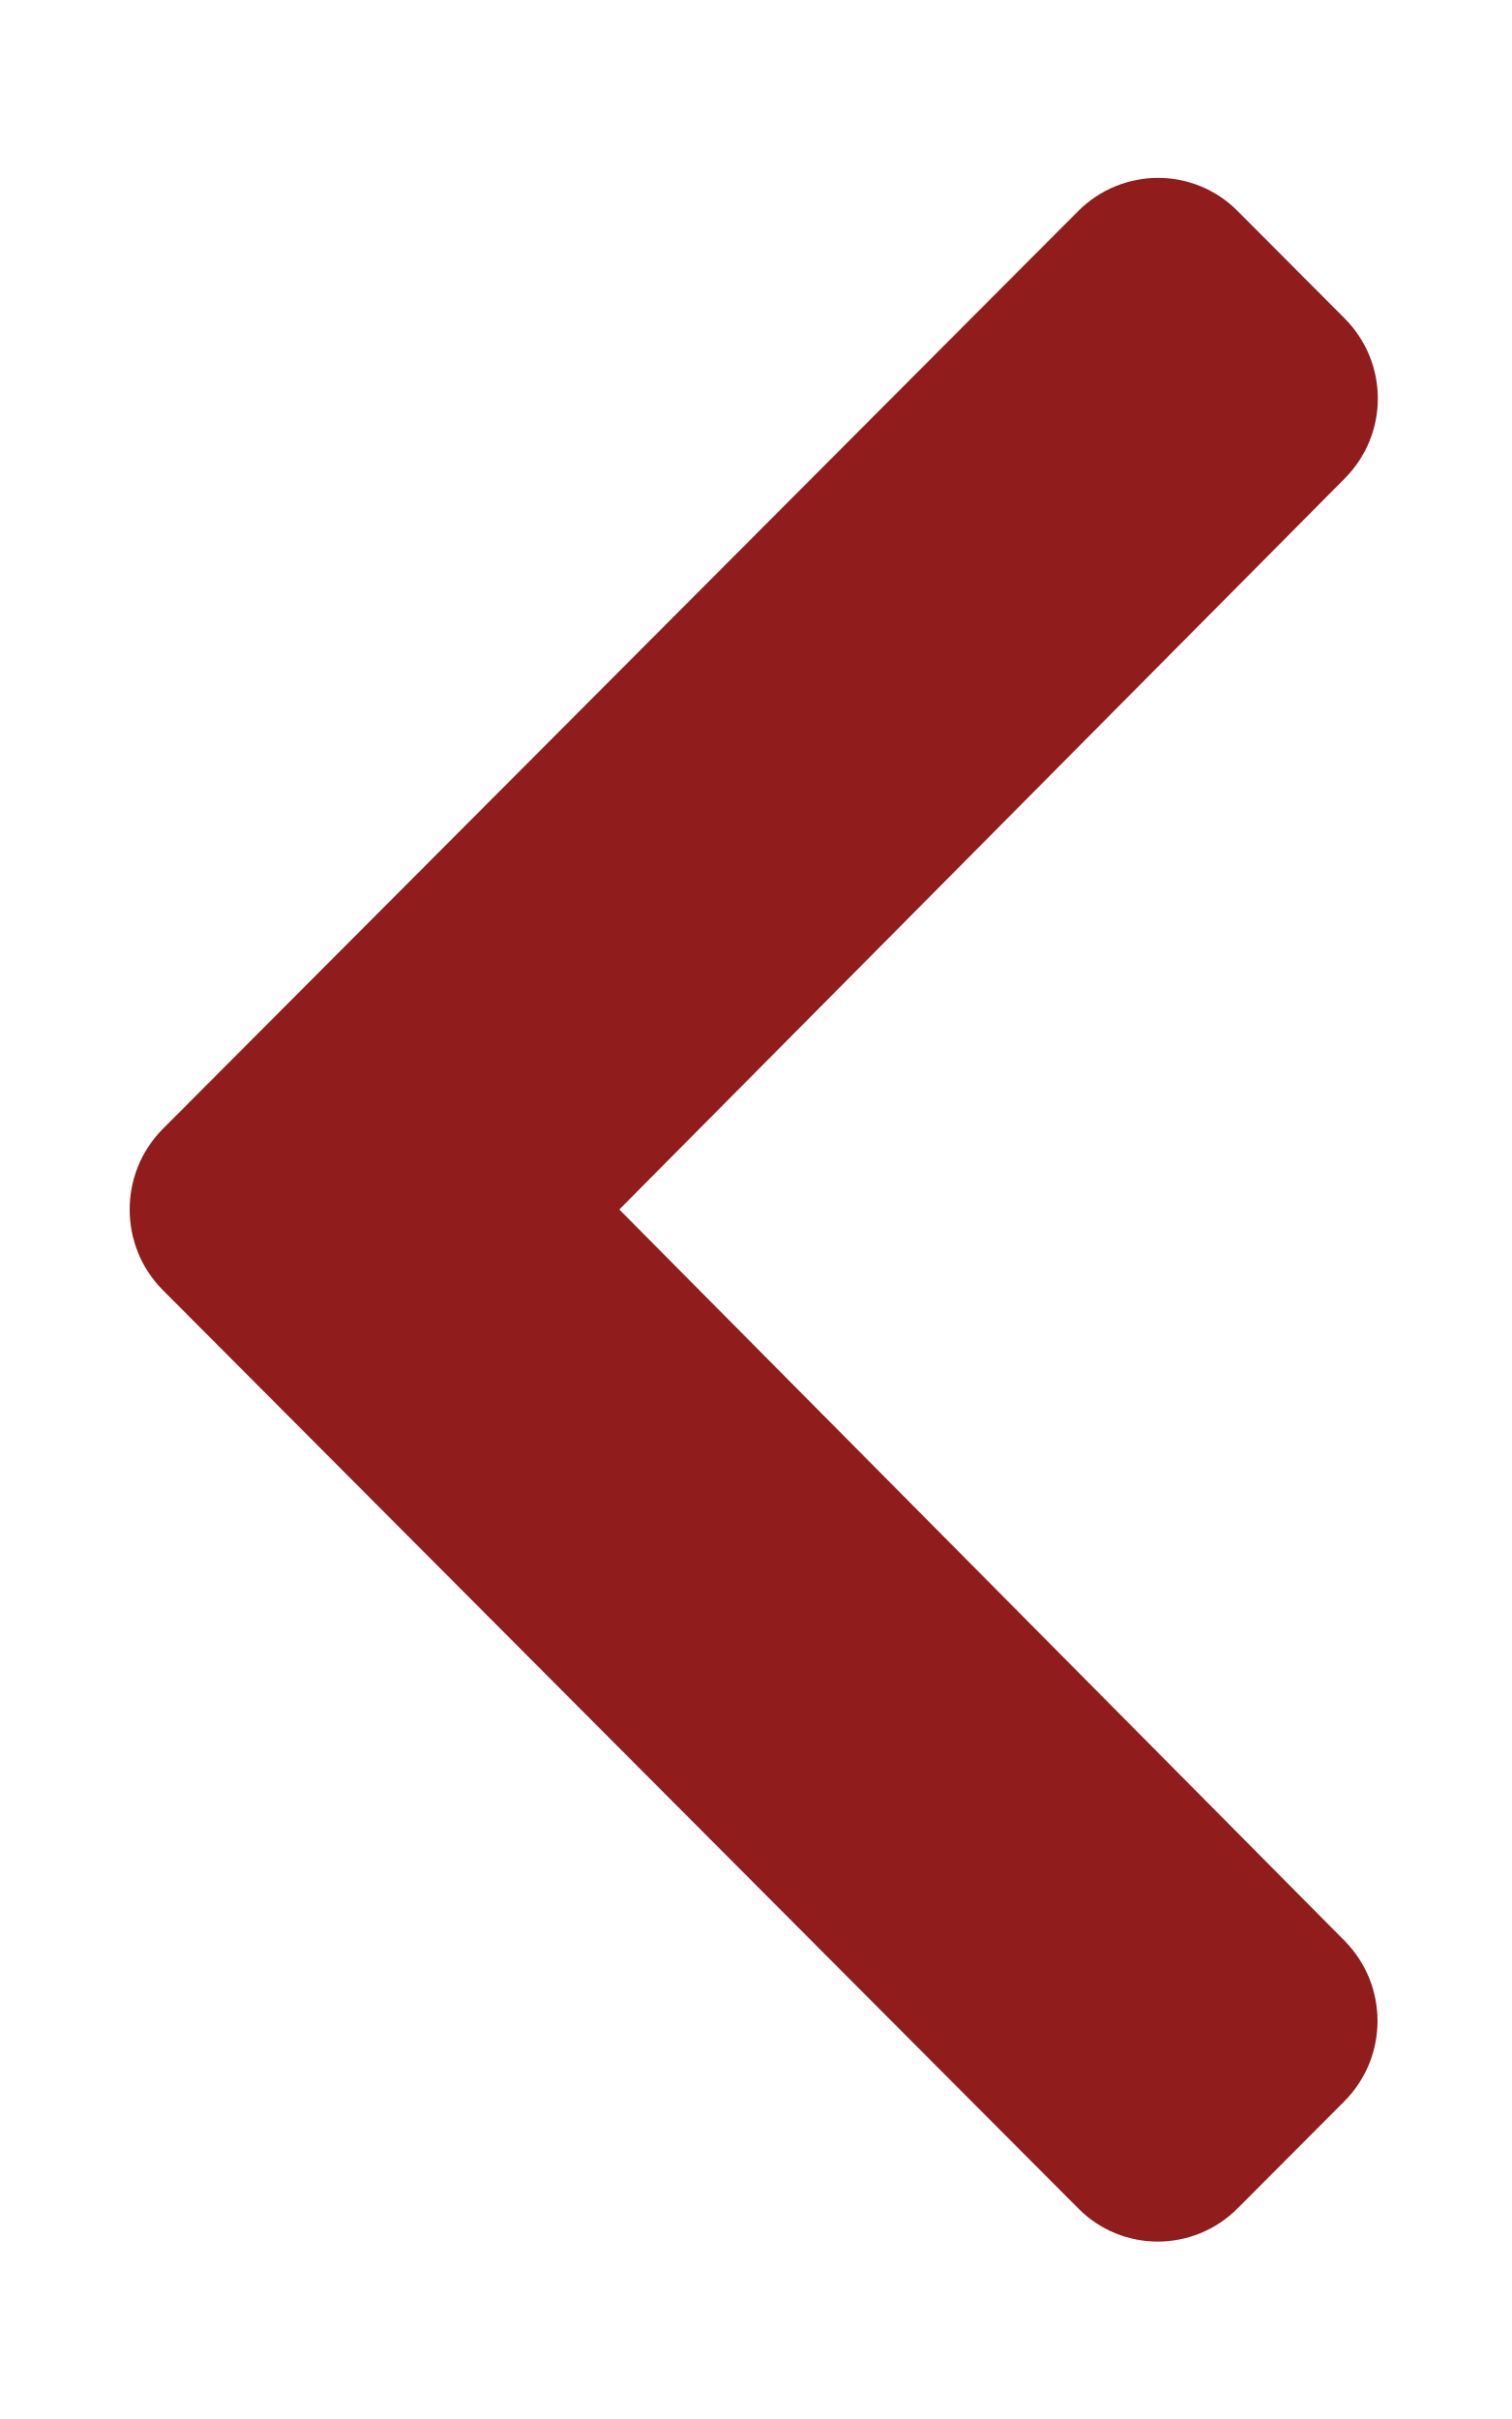
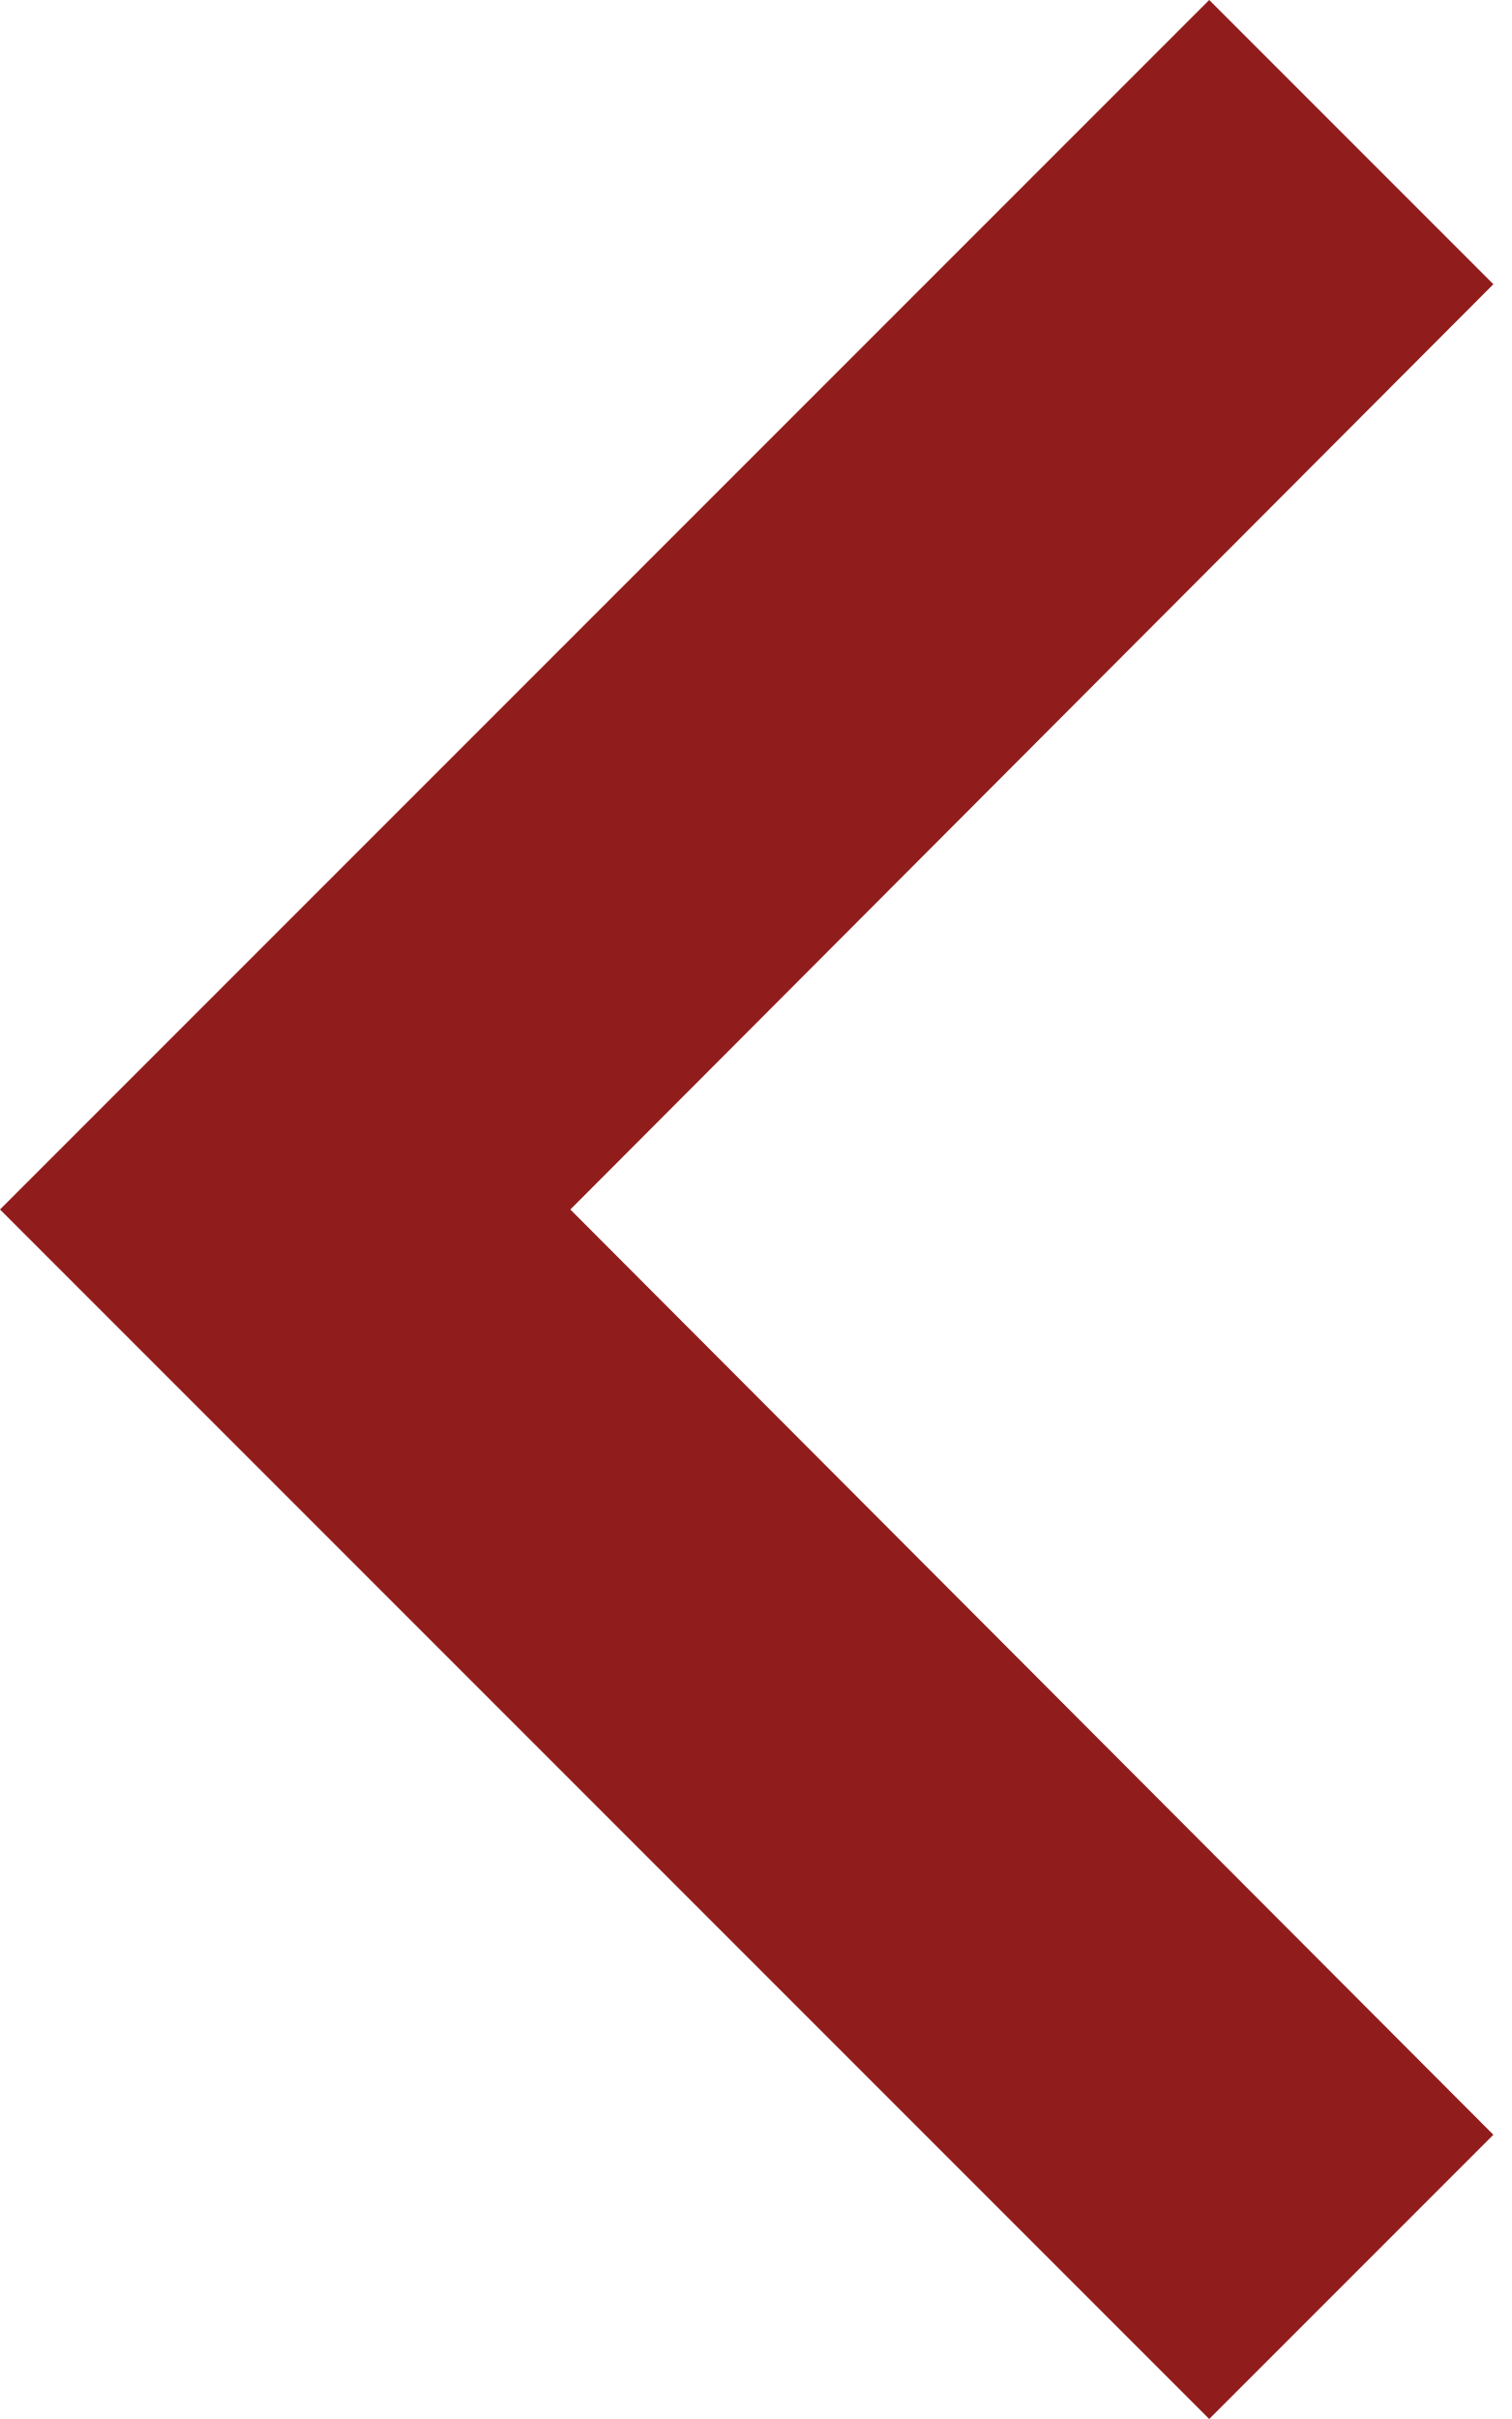
- <svg xmlns="http://www.w3.org/2000/svg" width="15" height="24" viewBox="0 0 15 24" fill="none">
-   <path d="M1.613 11.203L10.699 2.095C11.138 1.655 11.848 1.655 12.283 2.095L13.344 3.159C13.783 3.6 13.783 4.308 13.344 4.748L6.146 12L13.344 19.256C13.779 19.697 13.779 20.405 13.344 20.845L12.283 21.909C11.844 22.35 11.133 22.35 10.699 21.909L1.613 12.797C1.178 12.356 1.178 11.644 1.613 11.203Z" fill="#901C1C" />
+ <svg xmlns="http://www.w3.org/2000/svg" width="30" height="48" viewBox="0 0 30 48" fill="none">
+   <path d="M29.64 42.36L11.32 24L29.64 5.64L24 -2.46532e-07L-0 24L24 48L29.64 42.36Z" fill="#911C1C" />
</svg>
